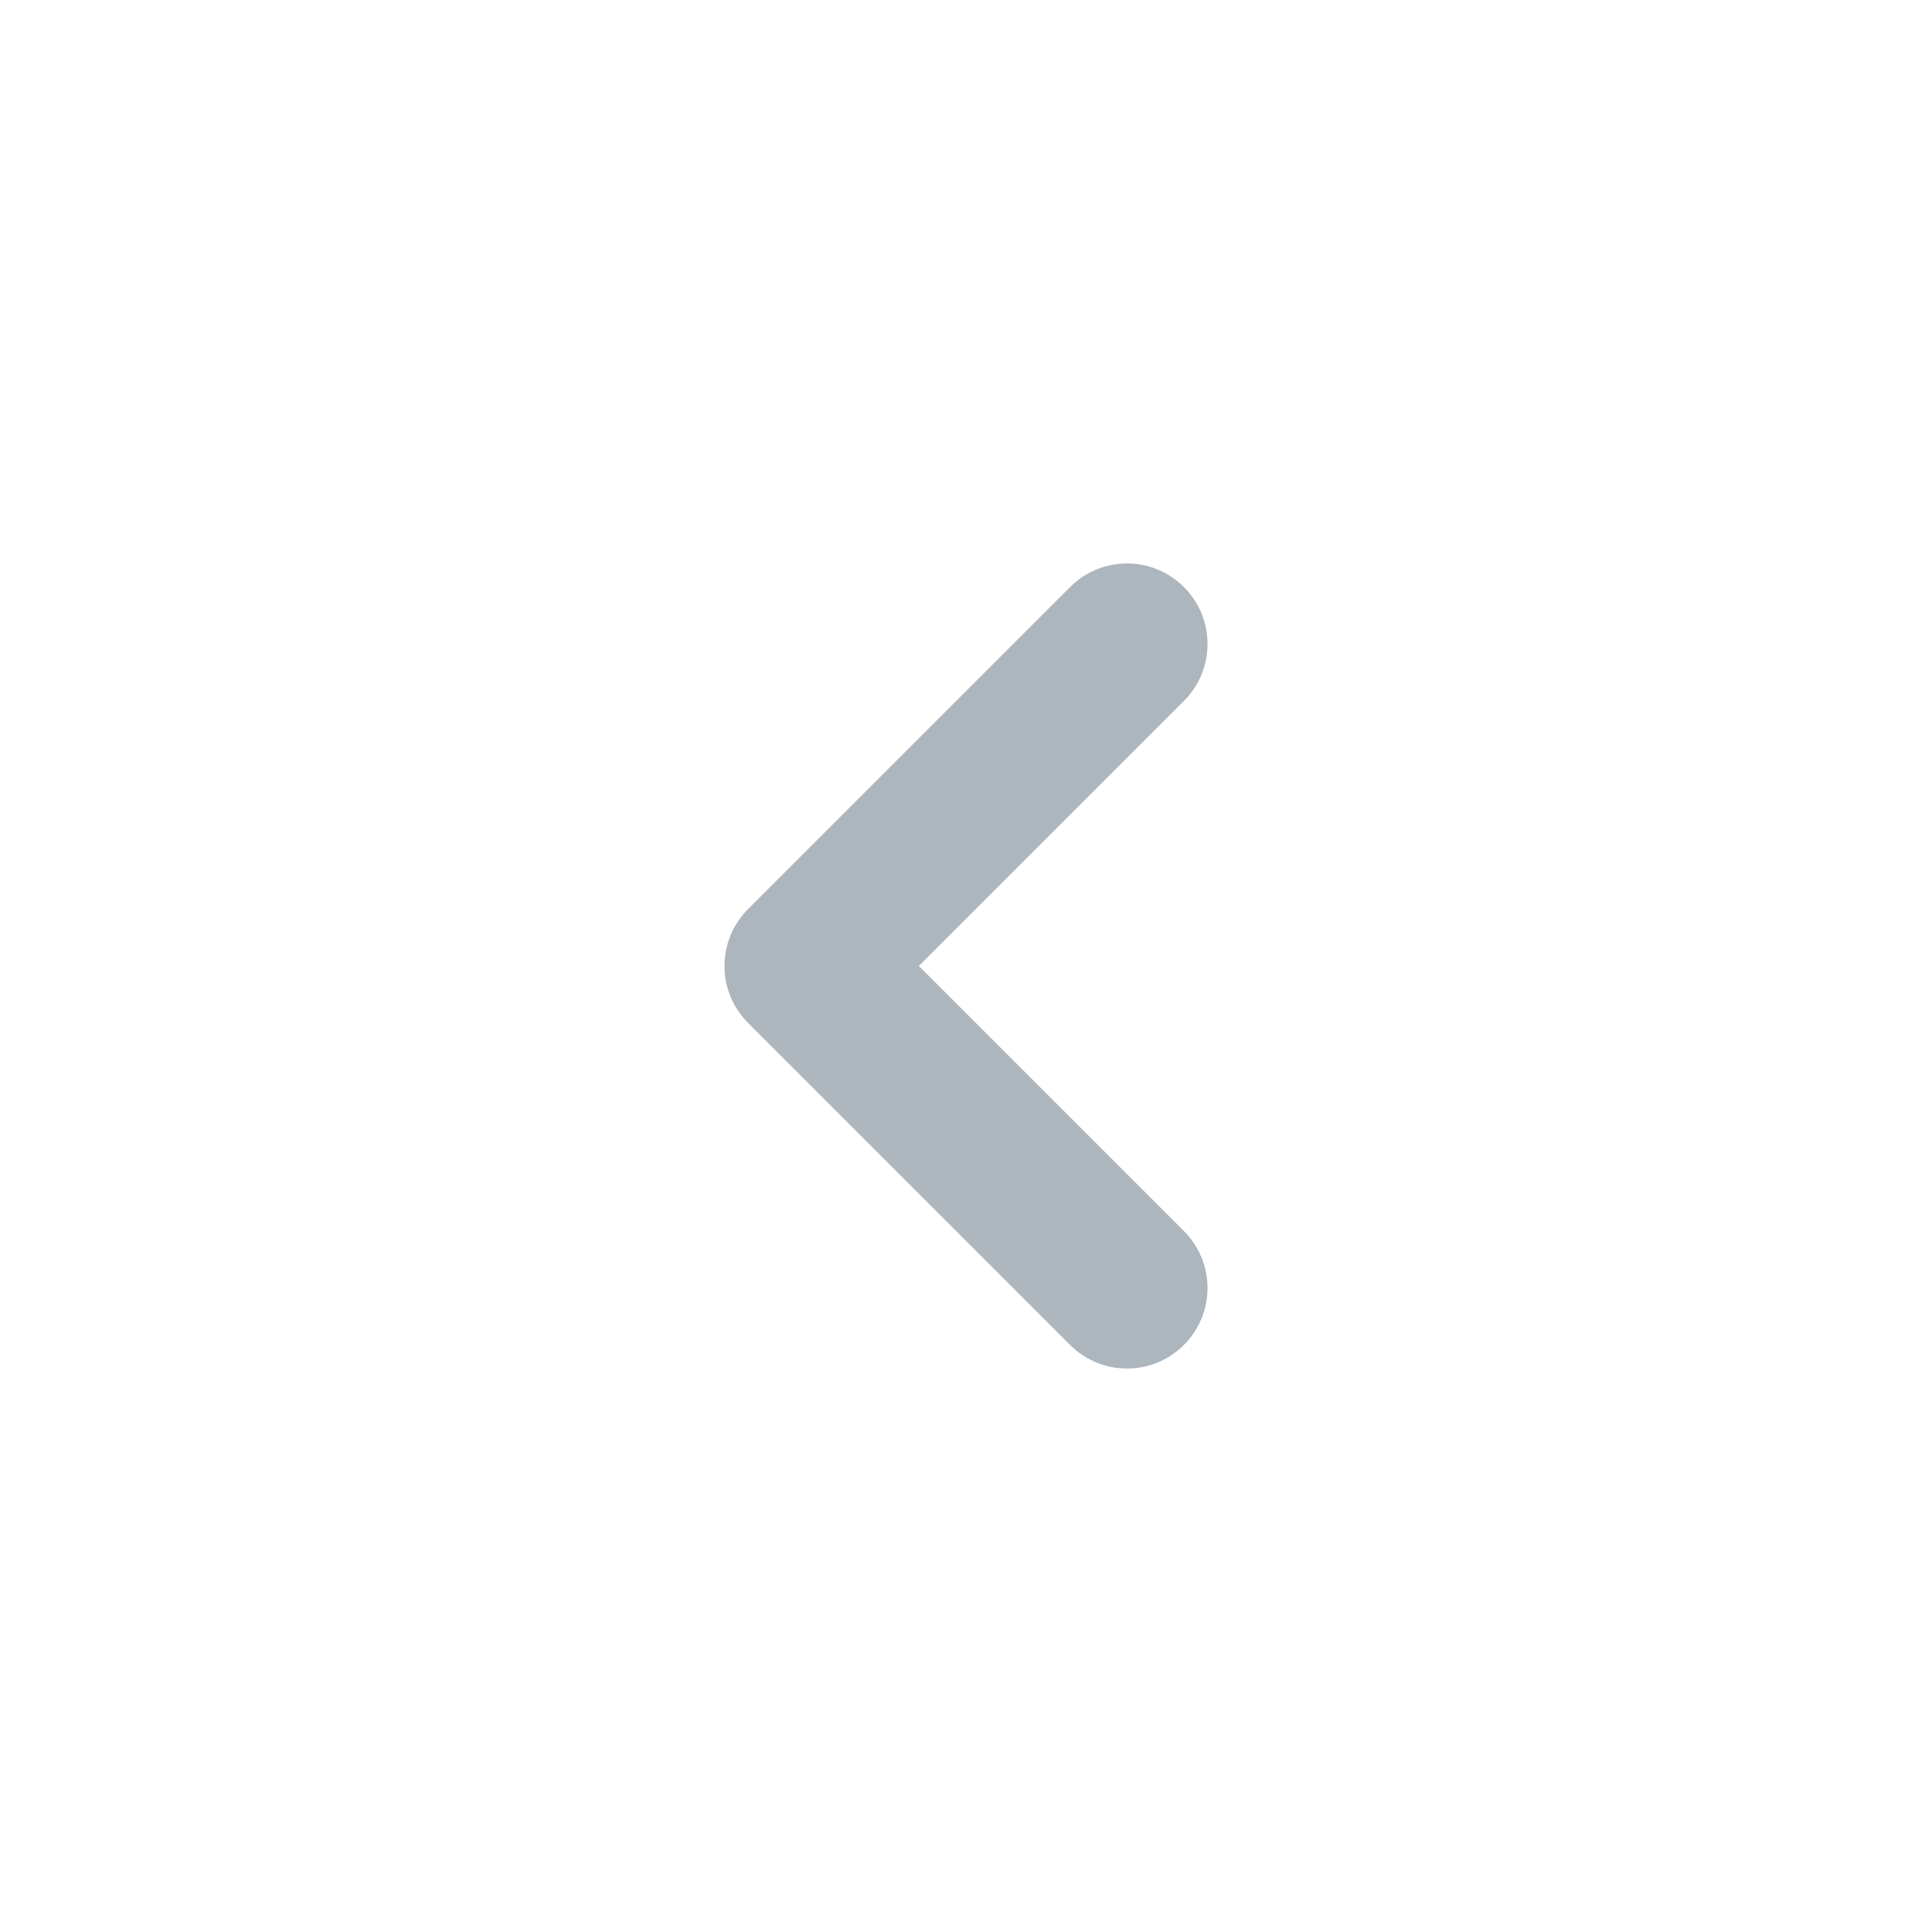
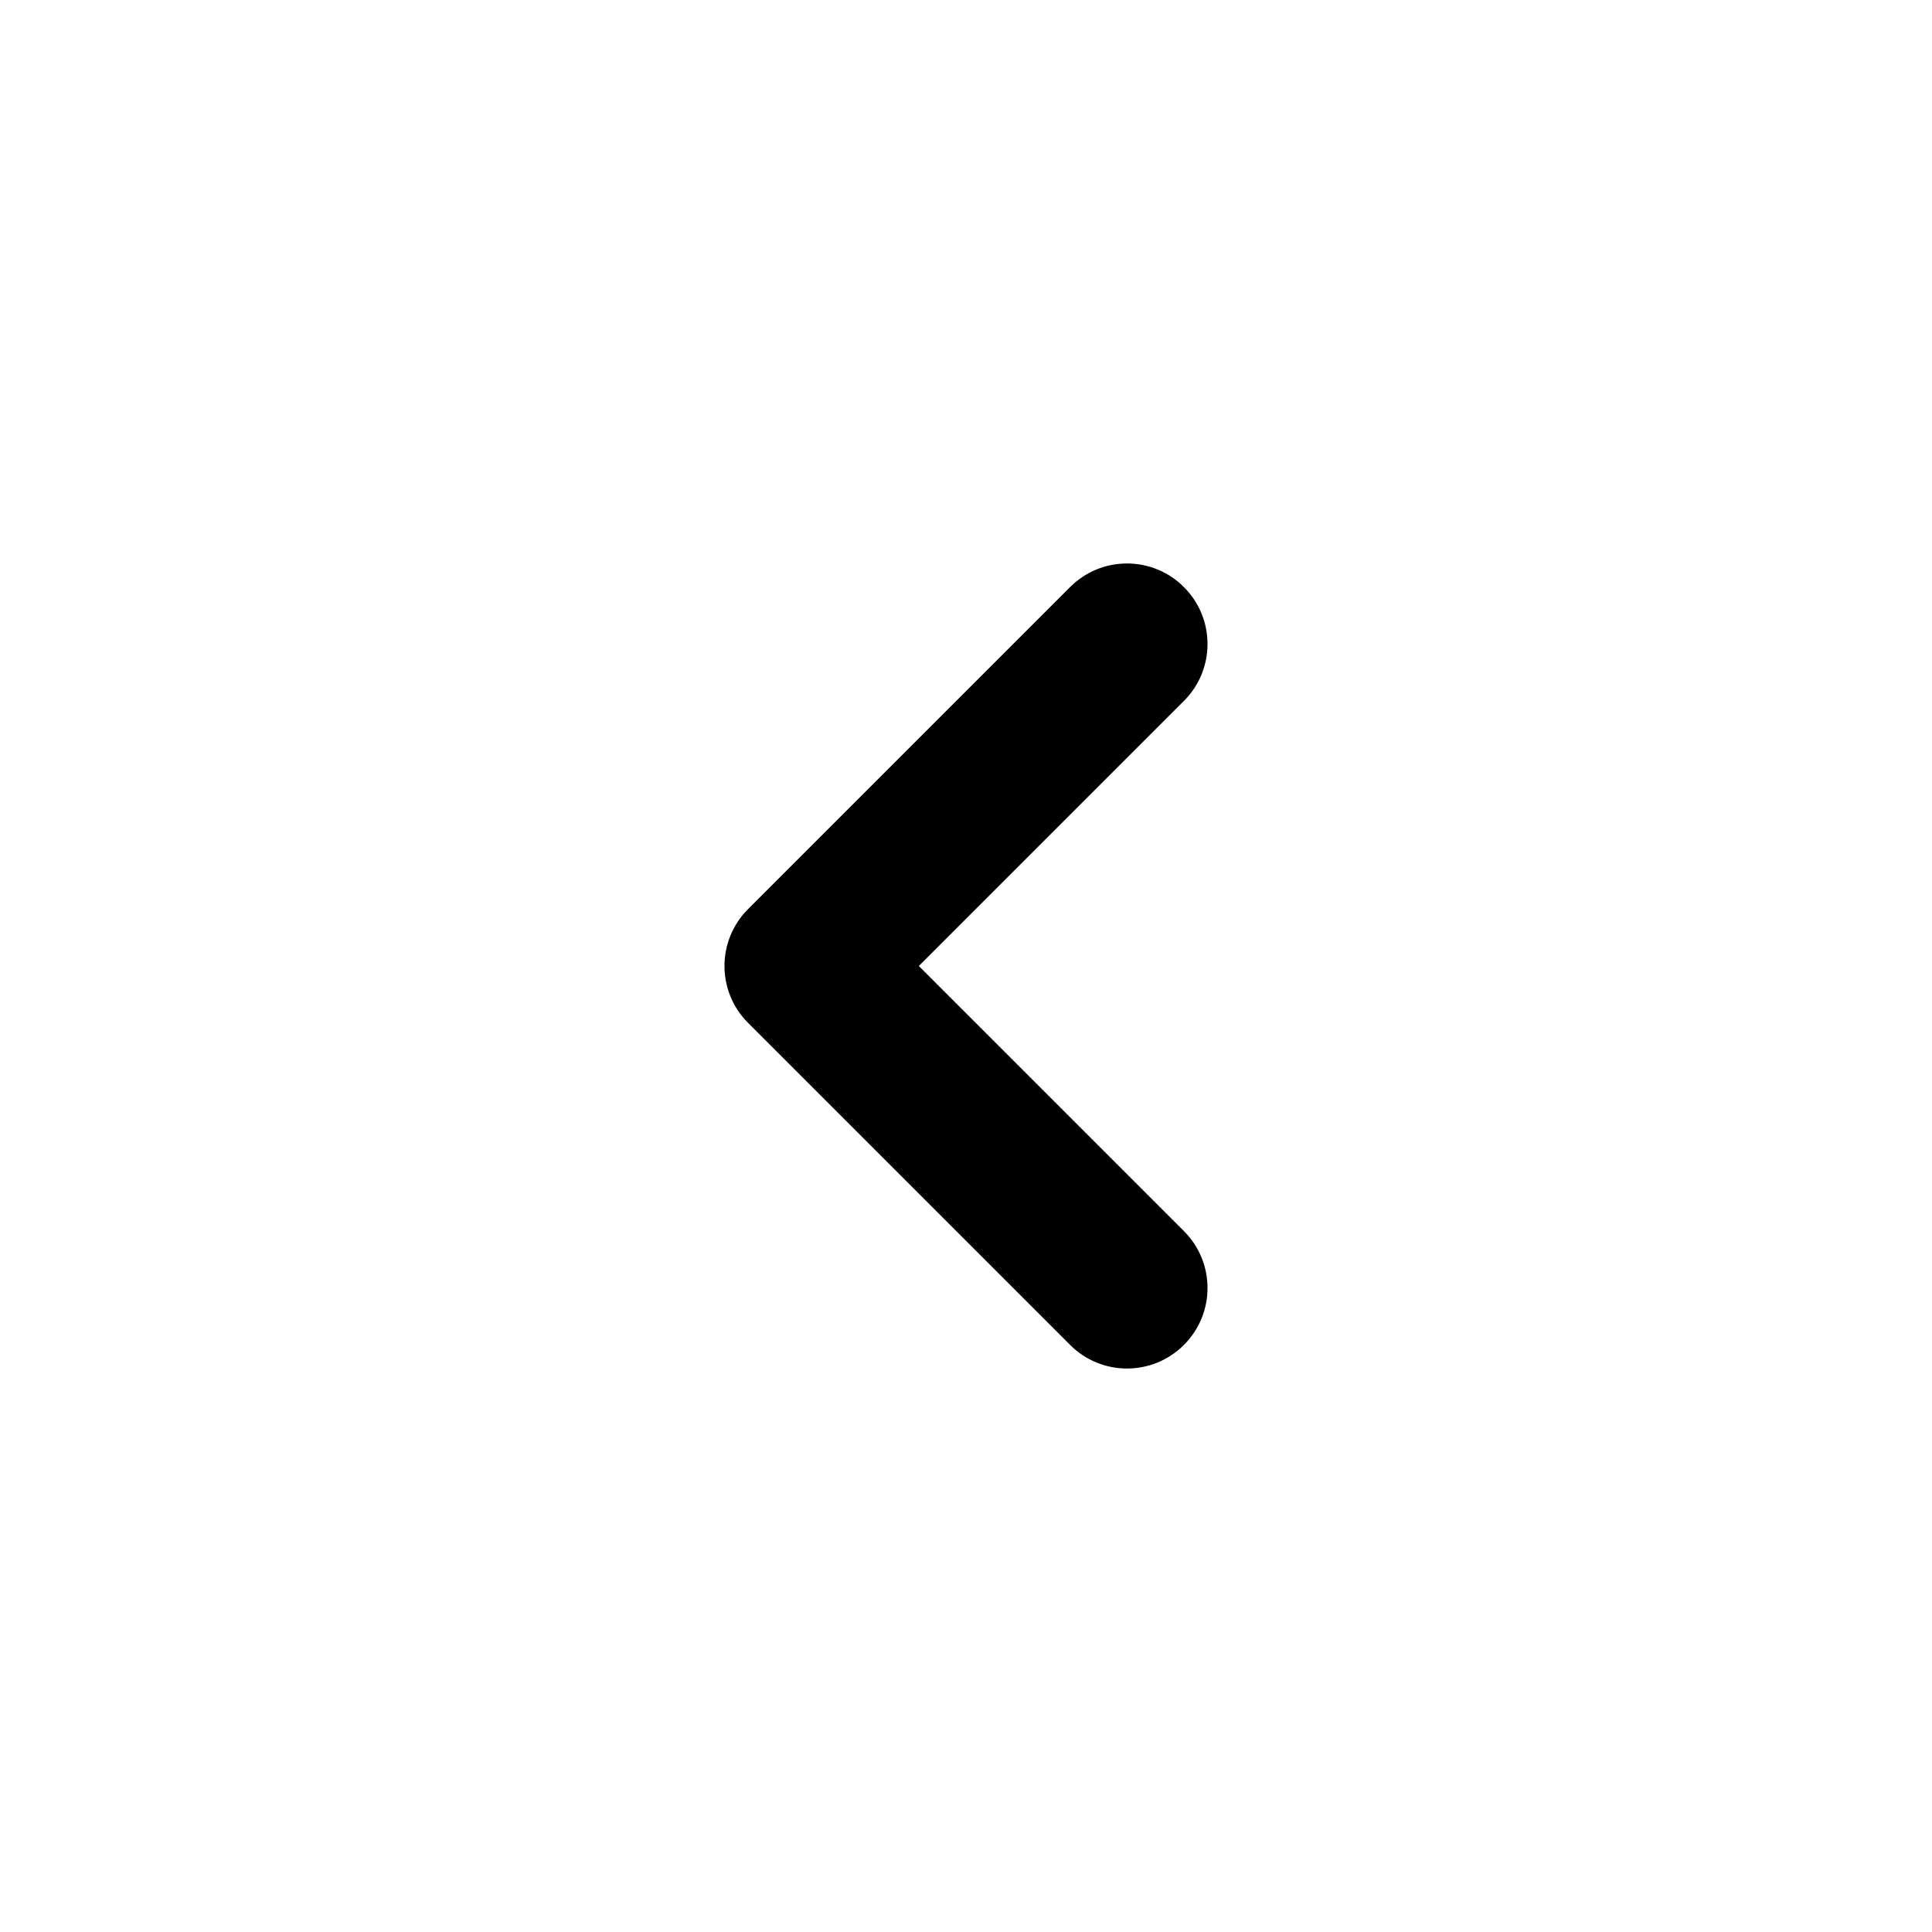
- <svg xmlns="http://www.w3.org/2000/svg" width="24px" height="24px" viewBox="0 0 24 24" version="1.1">
-   <g id="Icon/chevron-left" stroke="none" stroke-width="1" fill="none" fill-rule="evenodd">
-     <path d="M12,12.586 L15.293,9.293 C15.683,8.902 16.317,8.902 16.707,9.293 C17.098,9.683 17.098,10.317 16.707,10.707 L12.707,14.707 C12.317,15.098 11.683,15.098 11.293,14.707 L7.293,10.707 C6.902,10.317 6.902,9.683 7.293,9.293 C7.683,8.902 8.317,8.902 8.707,9.293 L12,12.586 Z" id="Icon" fill="#ADB5BD" transform="translate(12, 12) scale(-1, 1) rotate(-90) translate(-12, -12) " />
-   </g>
+ <svg xmlns="http://www.w3.org/2000/svg" width="24" height="24" viewBox="0 0 24 24">
+   <path fill-rule="evenodd" d="M12,12.586 L15.293,9.293 C15.683,8.902 16.317,8.902 16.707,9.293 C17.098,9.683 17.098,10.317 16.707,10.707 L12.707,14.707 C12.317,15.098 11.683,15.098 11.293,14.707 L7.293,10.707 C6.902,10.317 6.902,9.683 7.293,9.293 C7.683,8.902 8.317,8.902 8.707,9.293 L12,12.586 Z" transform="matrix(0 -1 -1 0 24 24)" />
</svg>
